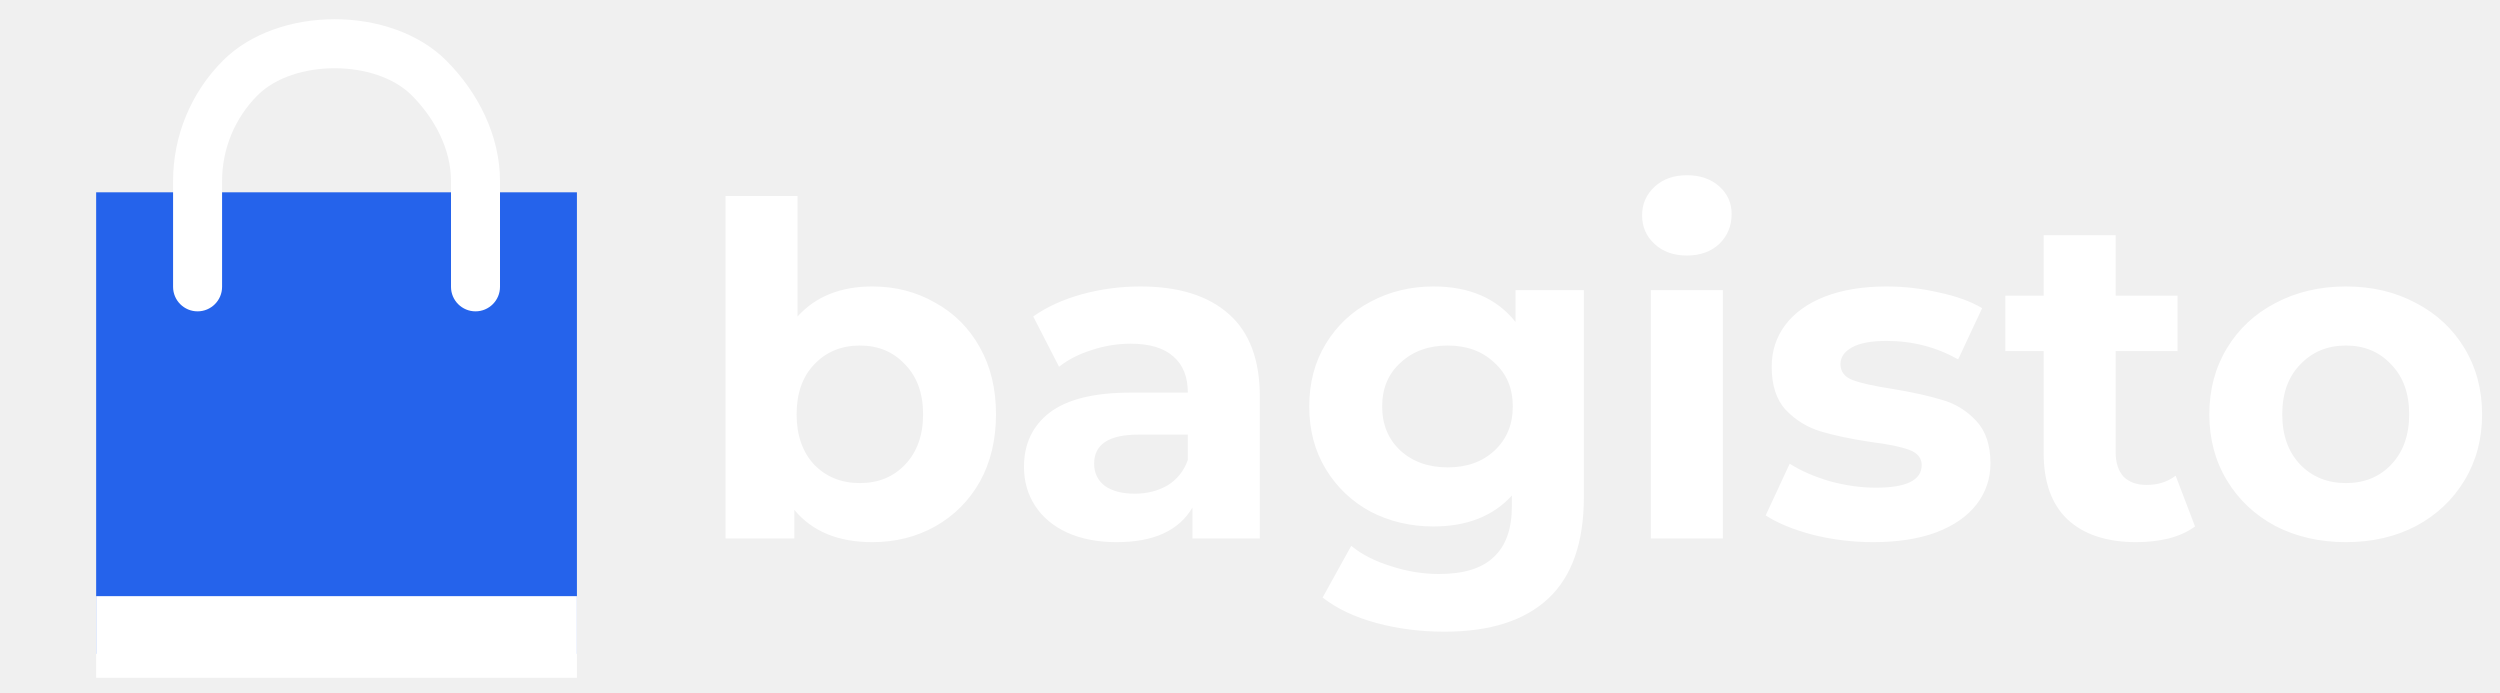
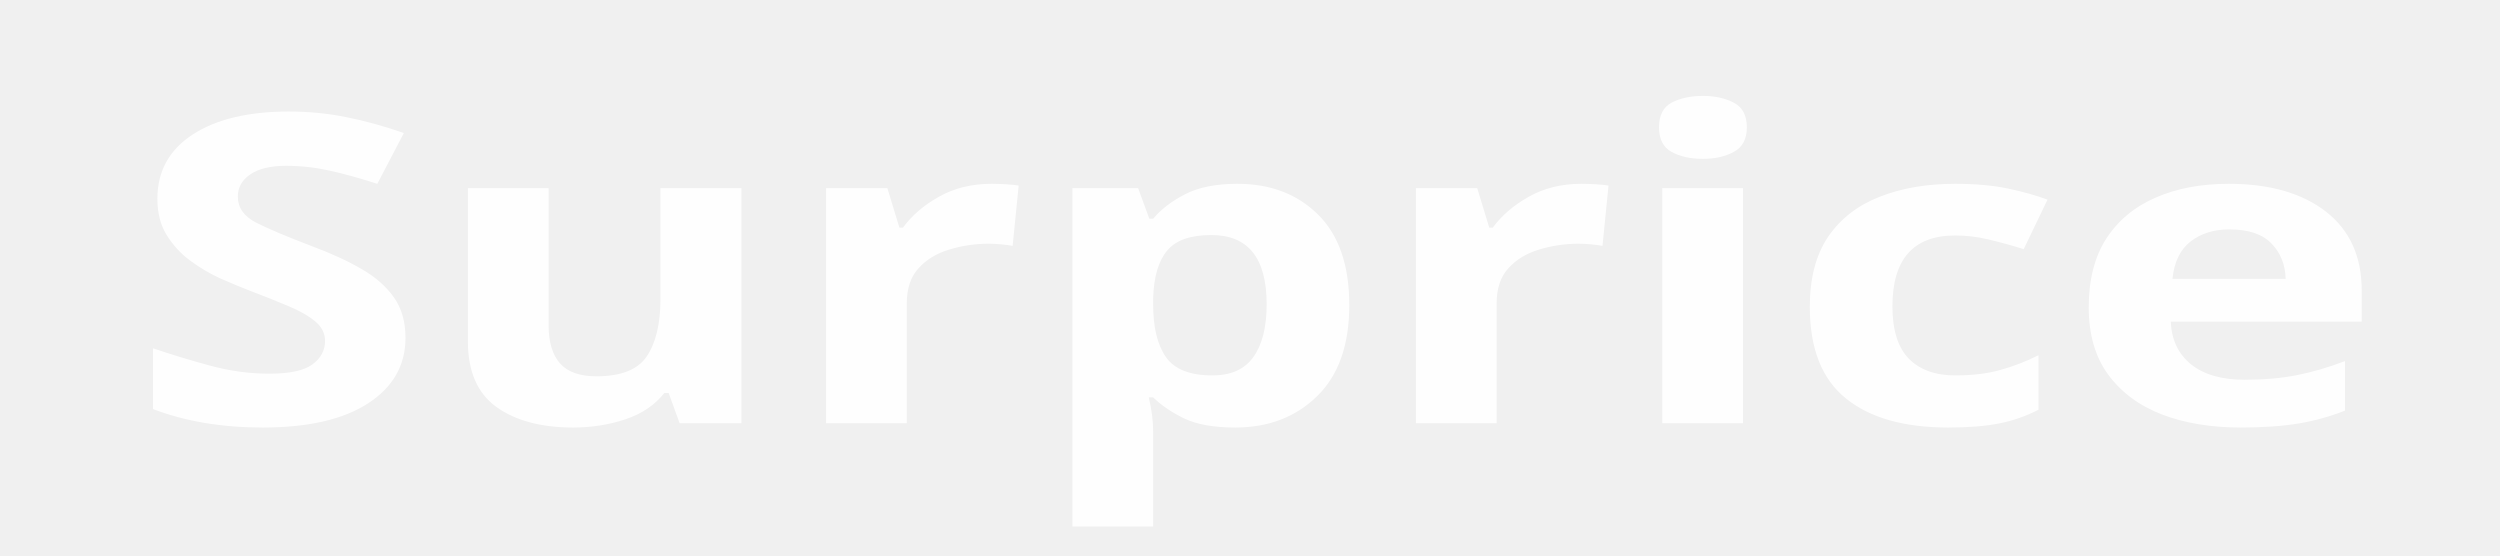
- <svg xmlns="http://www.w3.org/2000/svg" width="130" height="36" viewBox="0 0 130 36" fill="none">
-   <rect x="5" y="10" width="25" height="24" fill="#2563EB" />
-   <path fill-rule="evenodd" clip-rule="evenodd" d="M21.404 4.952C19.532 3.08 15.268 3.08 13.396 4.952C12.213 6.135 11.548 7.74 11.548 9.413V14.916C11.548 15.619 10.977 16.19 10.274 16.19C9.57 16.19 9 15.619 9 14.916V9.413C9 7.064 9.933 4.811 11.594 3.15C14.461 0.283 20.339 0.283 23.206 3.15C24.867 4.811 26 7.064 26 9.413V14.916C26 15.619 25.43 16.19 24.726 16.19C24.023 16.19 23.452 15.619 23.452 14.916V9.413C23.452 7.74 22.588 6.135 21.404 4.952Z" fill="white" />
-   <rect x="5" y="31" width="25" height="4.246" fill="white" />
-   <path d="M45.36 14.896C46.56 14.896 47.648 15.176 48.624 15.736C49.616 16.28 50.392 17.056 50.952 18.064C51.512 19.056 51.792 20.216 51.792 21.544C51.792 22.872 51.512 24.04 50.952 25.048C50.392 26.04 49.616 26.816 48.624 27.376C47.648 27.92 46.56 28.192 45.36 28.192C43.584 28.192 42.232 27.632 41.304 26.512V28H37.728V10.192H41.472V16.456C42.416 15.416 43.712 14.896 45.36 14.896ZM44.712 25.12C45.672 25.12 46.456 24.8 47.064 24.16C47.688 23.504 48 22.632 48 21.544C48 20.456 47.688 19.592 47.064 18.952C46.456 18.296 45.672 17.968 44.712 17.968C43.752 17.968 42.96 18.296 42.336 18.952C41.728 19.592 41.424 20.456 41.424 21.544C41.424 22.632 41.728 23.504 42.336 24.16C42.96 24.8 43.752 25.12 44.712 25.12ZM59.295 14.896C61.295 14.896 62.831 15.376 63.903 16.336C64.975 17.28 65.511 18.712 65.511 20.632V28H62.007V26.392C61.303 27.592 59.991 28.192 58.071 28.192C57.079 28.192 56.215 28.024 55.479 27.688C54.759 27.352 54.207 26.888 53.823 26.296C53.439 25.704 53.247 25.032 53.247 24.28C53.247 23.08 53.695 22.136 54.591 21.448C55.503 20.76 56.903 20.416 58.791 20.416H61.767C61.767 19.6 61.519 18.976 61.023 18.544C60.527 18.096 59.783 17.872 58.791 17.872C58.103 17.872 57.423 17.984 56.751 18.208C56.095 18.416 55.535 18.704 55.071 19.072L53.727 16.456C54.431 15.96 55.271 15.576 56.247 15.304C57.239 15.032 58.255 14.896 59.295 14.896ZM59.007 25.672C59.647 25.672 60.215 25.528 60.711 25.24C61.207 24.936 61.559 24.496 61.767 23.92V22.6H59.199C57.663 22.6 56.895 23.104 56.895 24.112C56.895 24.592 57.079 24.976 57.447 25.264C57.831 25.536 58.351 25.672 59.007 25.672ZM82.361 15.088V25.84C82.361 28.208 81.745 29.968 80.513 31.12C79.281 32.272 77.481 32.848 75.112 32.848C73.865 32.848 72.68 32.696 71.561 32.392C70.441 32.088 69.513 31.648 68.776 31.072L70.264 28.384C70.808 28.832 71.496 29.184 72.329 29.44C73.16 29.712 73.993 29.848 74.825 29.848C76.121 29.848 77.073 29.552 77.68 28.96C78.305 28.384 78.617 27.504 78.617 26.32V25.768C77.641 26.84 76.281 27.376 74.537 27.376C73.353 27.376 72.264 27.12 71.272 26.608C70.296 26.08 69.52 25.344 68.945 24.4C68.368 23.456 68.081 22.368 68.081 21.136C68.081 19.904 68.368 18.816 68.945 17.872C69.52 16.928 70.296 16.2 71.272 15.688C72.264 15.16 73.353 14.896 74.537 14.896C76.409 14.896 77.832 15.512 78.808 16.744V15.088H82.361ZM75.281 24.304C76.272 24.304 77.081 24.016 77.704 23.44C78.344 22.848 78.665 22.08 78.665 21.136C78.665 20.192 78.344 19.432 77.704 18.856C77.081 18.264 76.272 17.968 75.281 17.968C74.288 17.968 73.472 18.264 72.832 18.856C72.192 19.432 71.873 20.192 71.873 21.136C71.873 22.08 72.192 22.848 72.832 23.44C73.472 24.016 74.288 24.304 75.281 24.304ZM85.845 15.088H89.589V28H85.845V15.088ZM87.717 13.288C87.029 13.288 86.469 13.088 86.037 12.688C85.605 12.288 85.389 11.792 85.389 11.2C85.389 10.608 85.605 10.112 86.037 9.712C86.469 9.312 87.029 9.112 87.717 9.112C88.405 9.112 88.965 9.304 89.397 9.688C89.829 10.072 90.045 10.552 90.045 11.128C90.045 11.752 89.829 12.272 89.397 12.688C88.965 13.088 88.405 13.288 87.717 13.288ZM97.408 28.192C96.336 28.192 95.288 28.064 94.264 27.808C93.24 27.536 92.424 27.2 91.816 26.8L93.064 24.112C93.64 24.48 94.336 24.784 95.152 25.024C95.968 25.248 96.768 25.36 97.552 25.36C99.136 25.36 99.928 24.968 99.928 24.184C99.928 23.816 99.712 23.552 99.28 23.392C98.848 23.232 98.184 23.096 97.288 22.984C96.232 22.824 95.36 22.64 94.672 22.432C93.984 22.224 93.384 21.856 92.872 21.328C92.376 20.8 92.128 20.048 92.128 19.072C92.128 18.256 92.36 17.536 92.824 16.912C93.304 16.272 93.992 15.776 94.888 15.424C95.8 15.072 96.872 14.896 98.104 14.896C99.016 14.896 99.92 15 100.816 15.208C101.728 15.4 102.48 15.672 103.072 16.024L101.824 18.688C100.688 18.048 99.448 17.728 98.104 17.728C97.304 17.728 96.704 17.84 96.304 18.064C95.904 18.288 95.704 18.576 95.704 18.928C95.704 19.328 95.92 19.608 96.352 19.768C96.784 19.928 97.472 20.08 98.416 20.224C99.472 20.4 100.336 20.592 101.008 20.8C101.68 20.992 102.264 21.352 102.76 21.88C103.256 22.408 103.504 23.144 103.504 24.088C103.504 24.888 103.264 25.6 102.784 26.224C102.304 26.848 101.6 27.336 100.672 27.688C99.76 28.024 98.672 28.192 97.408 28.192ZM114.142 27.376C113.774 27.648 113.318 27.856 112.774 28C112.246 28.128 111.686 28.192 111.094 28.192C109.558 28.192 108.366 27.8 107.518 27.016C106.686 26.232 106.27 25.08 106.27 23.56V18.256H104.278V15.376H106.27V12.232H110.014V15.376H113.23V18.256H110.014V23.512C110.014 24.056 110.15 24.48 110.422 24.784C110.71 25.072 111.11 25.216 111.622 25.216C112.214 25.216 112.718 25.056 113.134 24.736L114.142 27.376ZM121.989 28.192C120.629 28.192 119.405 27.912 118.317 27.352C117.245 26.776 116.405 25.984 115.797 24.976C115.189 23.968 114.885 22.824 114.885 21.544C114.885 20.264 115.189 19.12 115.797 18.112C116.405 17.104 117.245 16.32 118.317 15.76C119.405 15.184 120.629 14.896 121.989 14.896C123.349 14.896 124.565 15.184 125.637 15.76C126.709 16.32 127.549 17.104 128.157 18.112C128.765 19.12 129.069 20.264 129.069 21.544C129.069 22.824 128.765 23.968 128.157 24.976C127.549 25.984 126.709 26.776 125.637 27.352C124.565 27.912 123.349 28.192 121.989 28.192ZM121.989 25.12C122.949 25.12 123.733 24.8 124.341 24.16C124.965 23.504 125.277 22.632 125.277 21.544C125.277 20.456 124.965 19.592 124.341 18.952C123.733 18.296 122.949 17.968 121.989 17.968C121.029 17.968 120.237 18.296 119.613 18.952C118.989 19.592 118.677 20.456 118.677 21.544C118.677 22.632 118.989 23.504 119.613 24.16C120.237 24.8 121.029 25.12 121.989 25.12Z" fill="white" />
+ <svg xmlns="http://www.w3.org/2000/svg" width="180" height="40">
+   <g>
+     <text font-style="normal" opacity="0.95" transform="matrix(1.26039 0 0 1 -2.77309 0)" stroke="#fff" font-weight="bold" xml:space="preserve" text-anchor="start" font-family="'Brygada 1918'" font-size="31" id="svg_3" y="30.467" x="9.518" stroke-width="0" fill="#ffffff">Surprice</text>
+   </g>
</svg>
